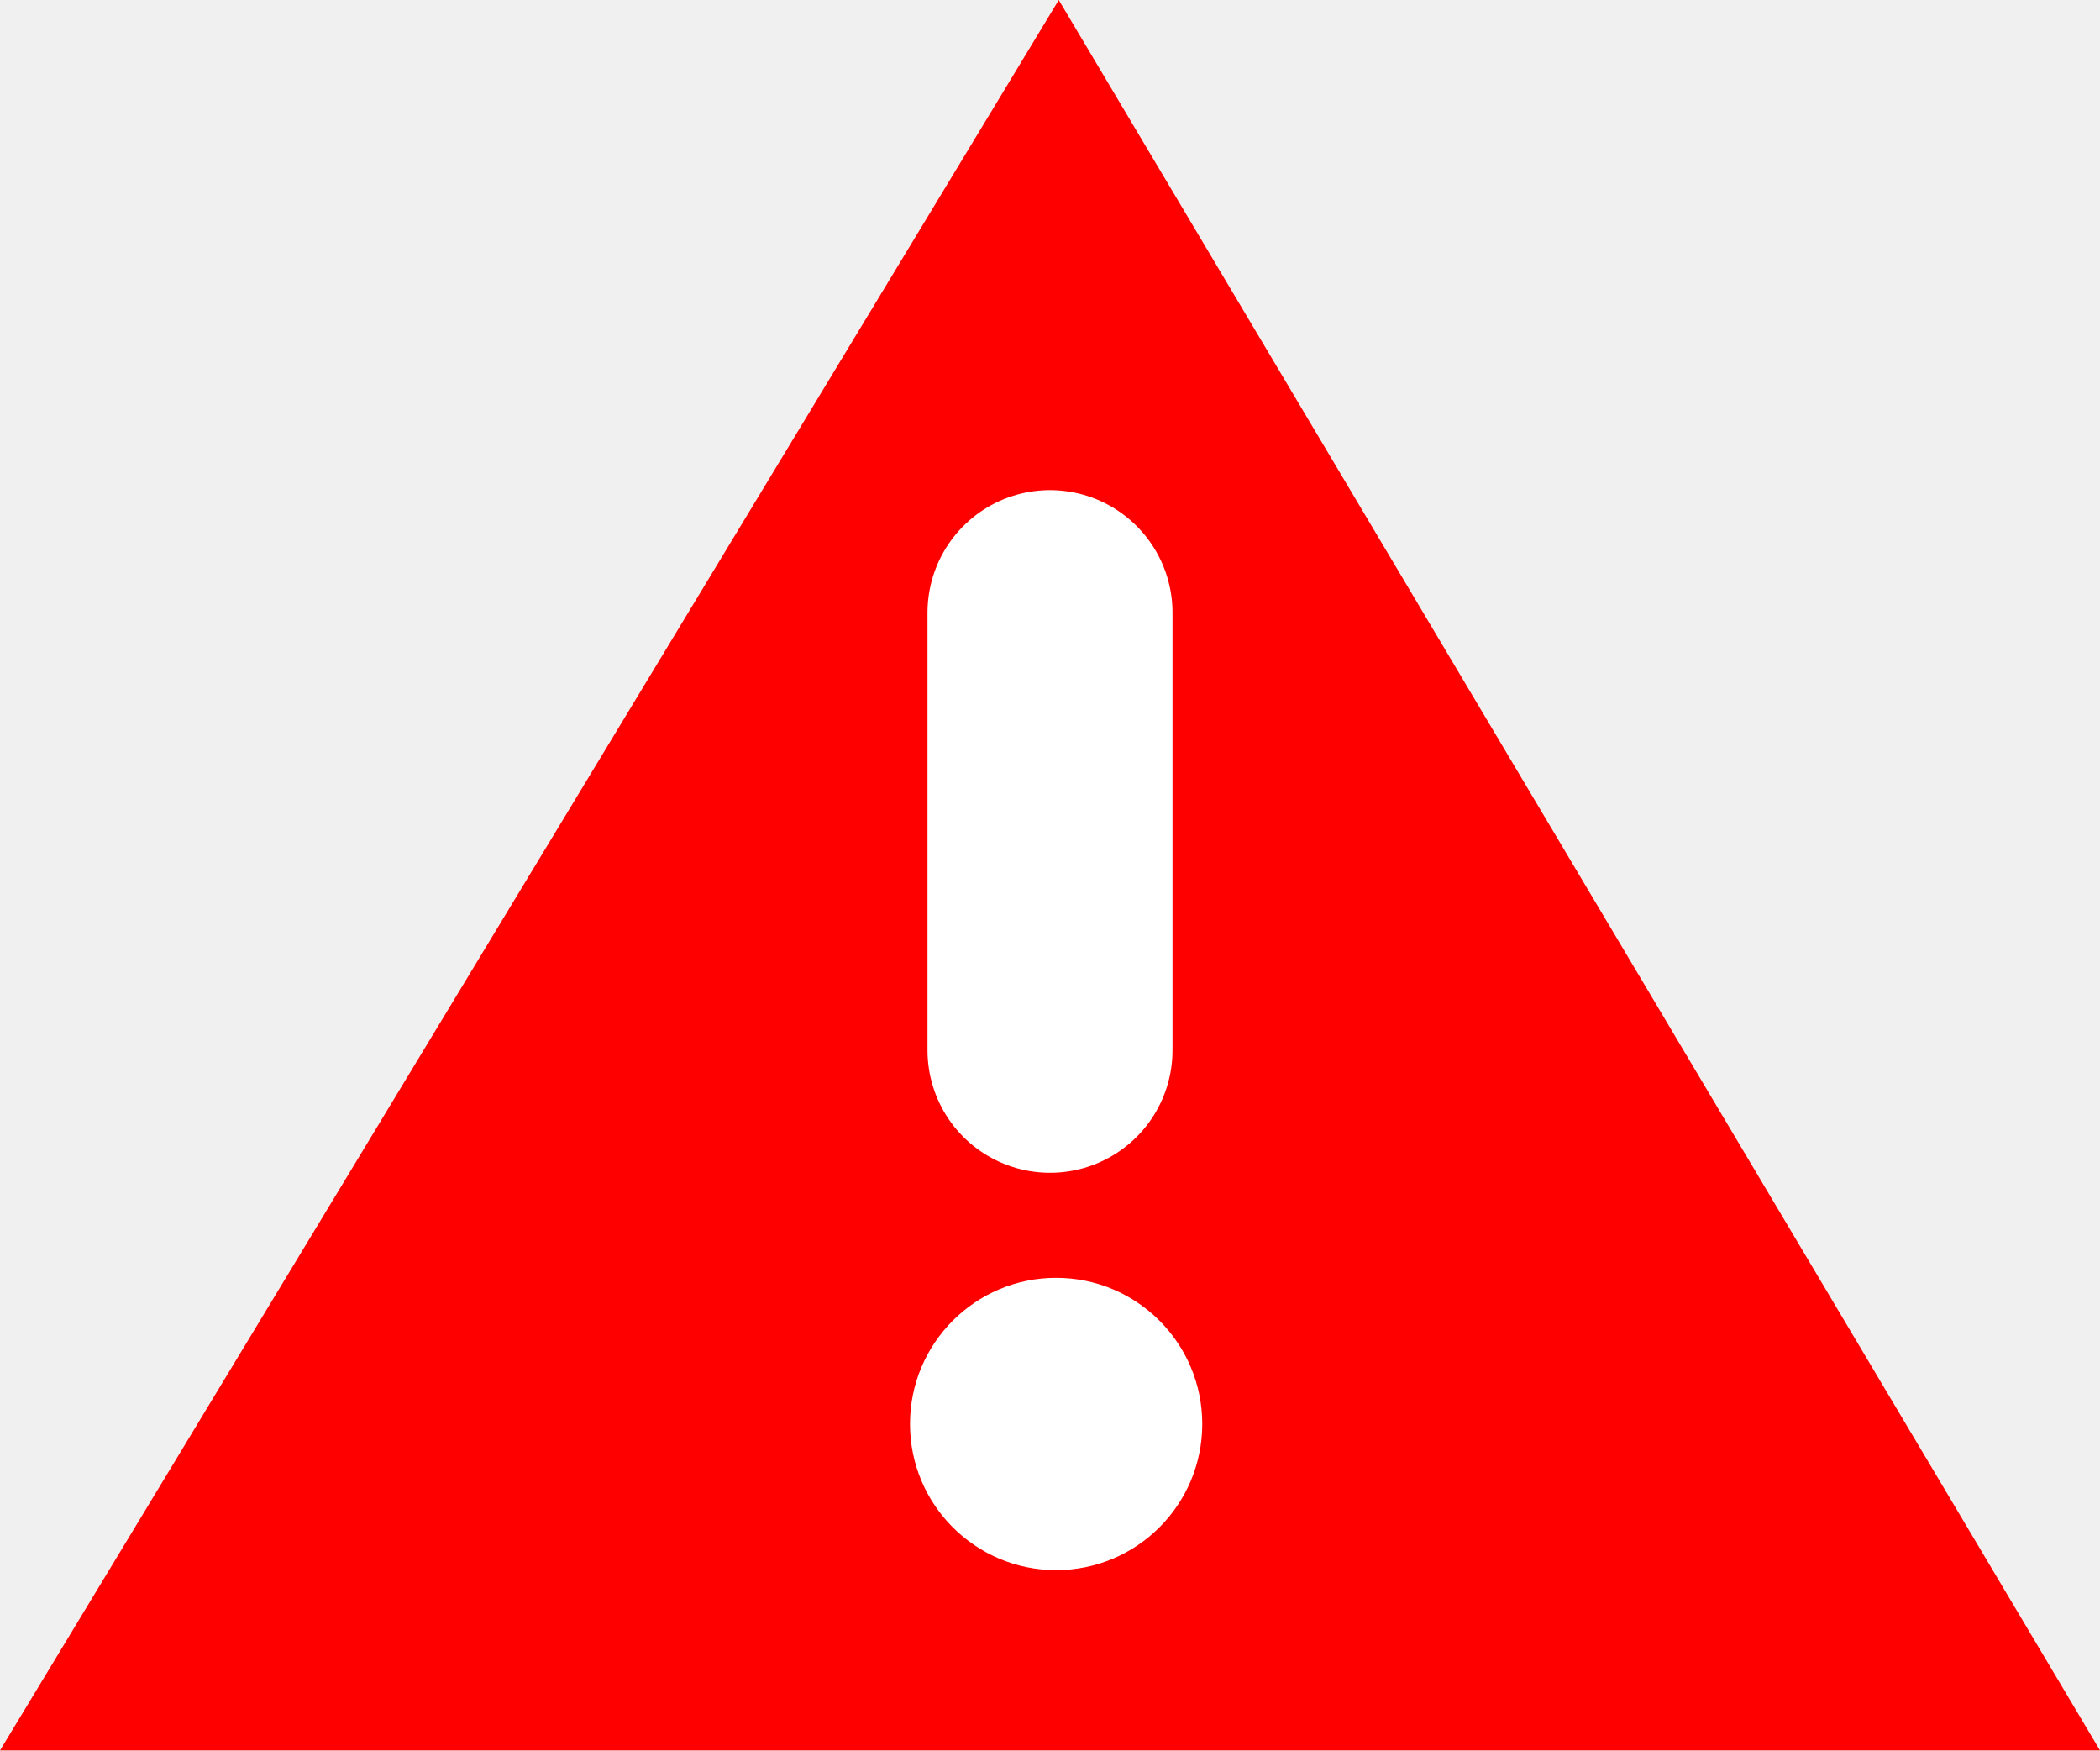
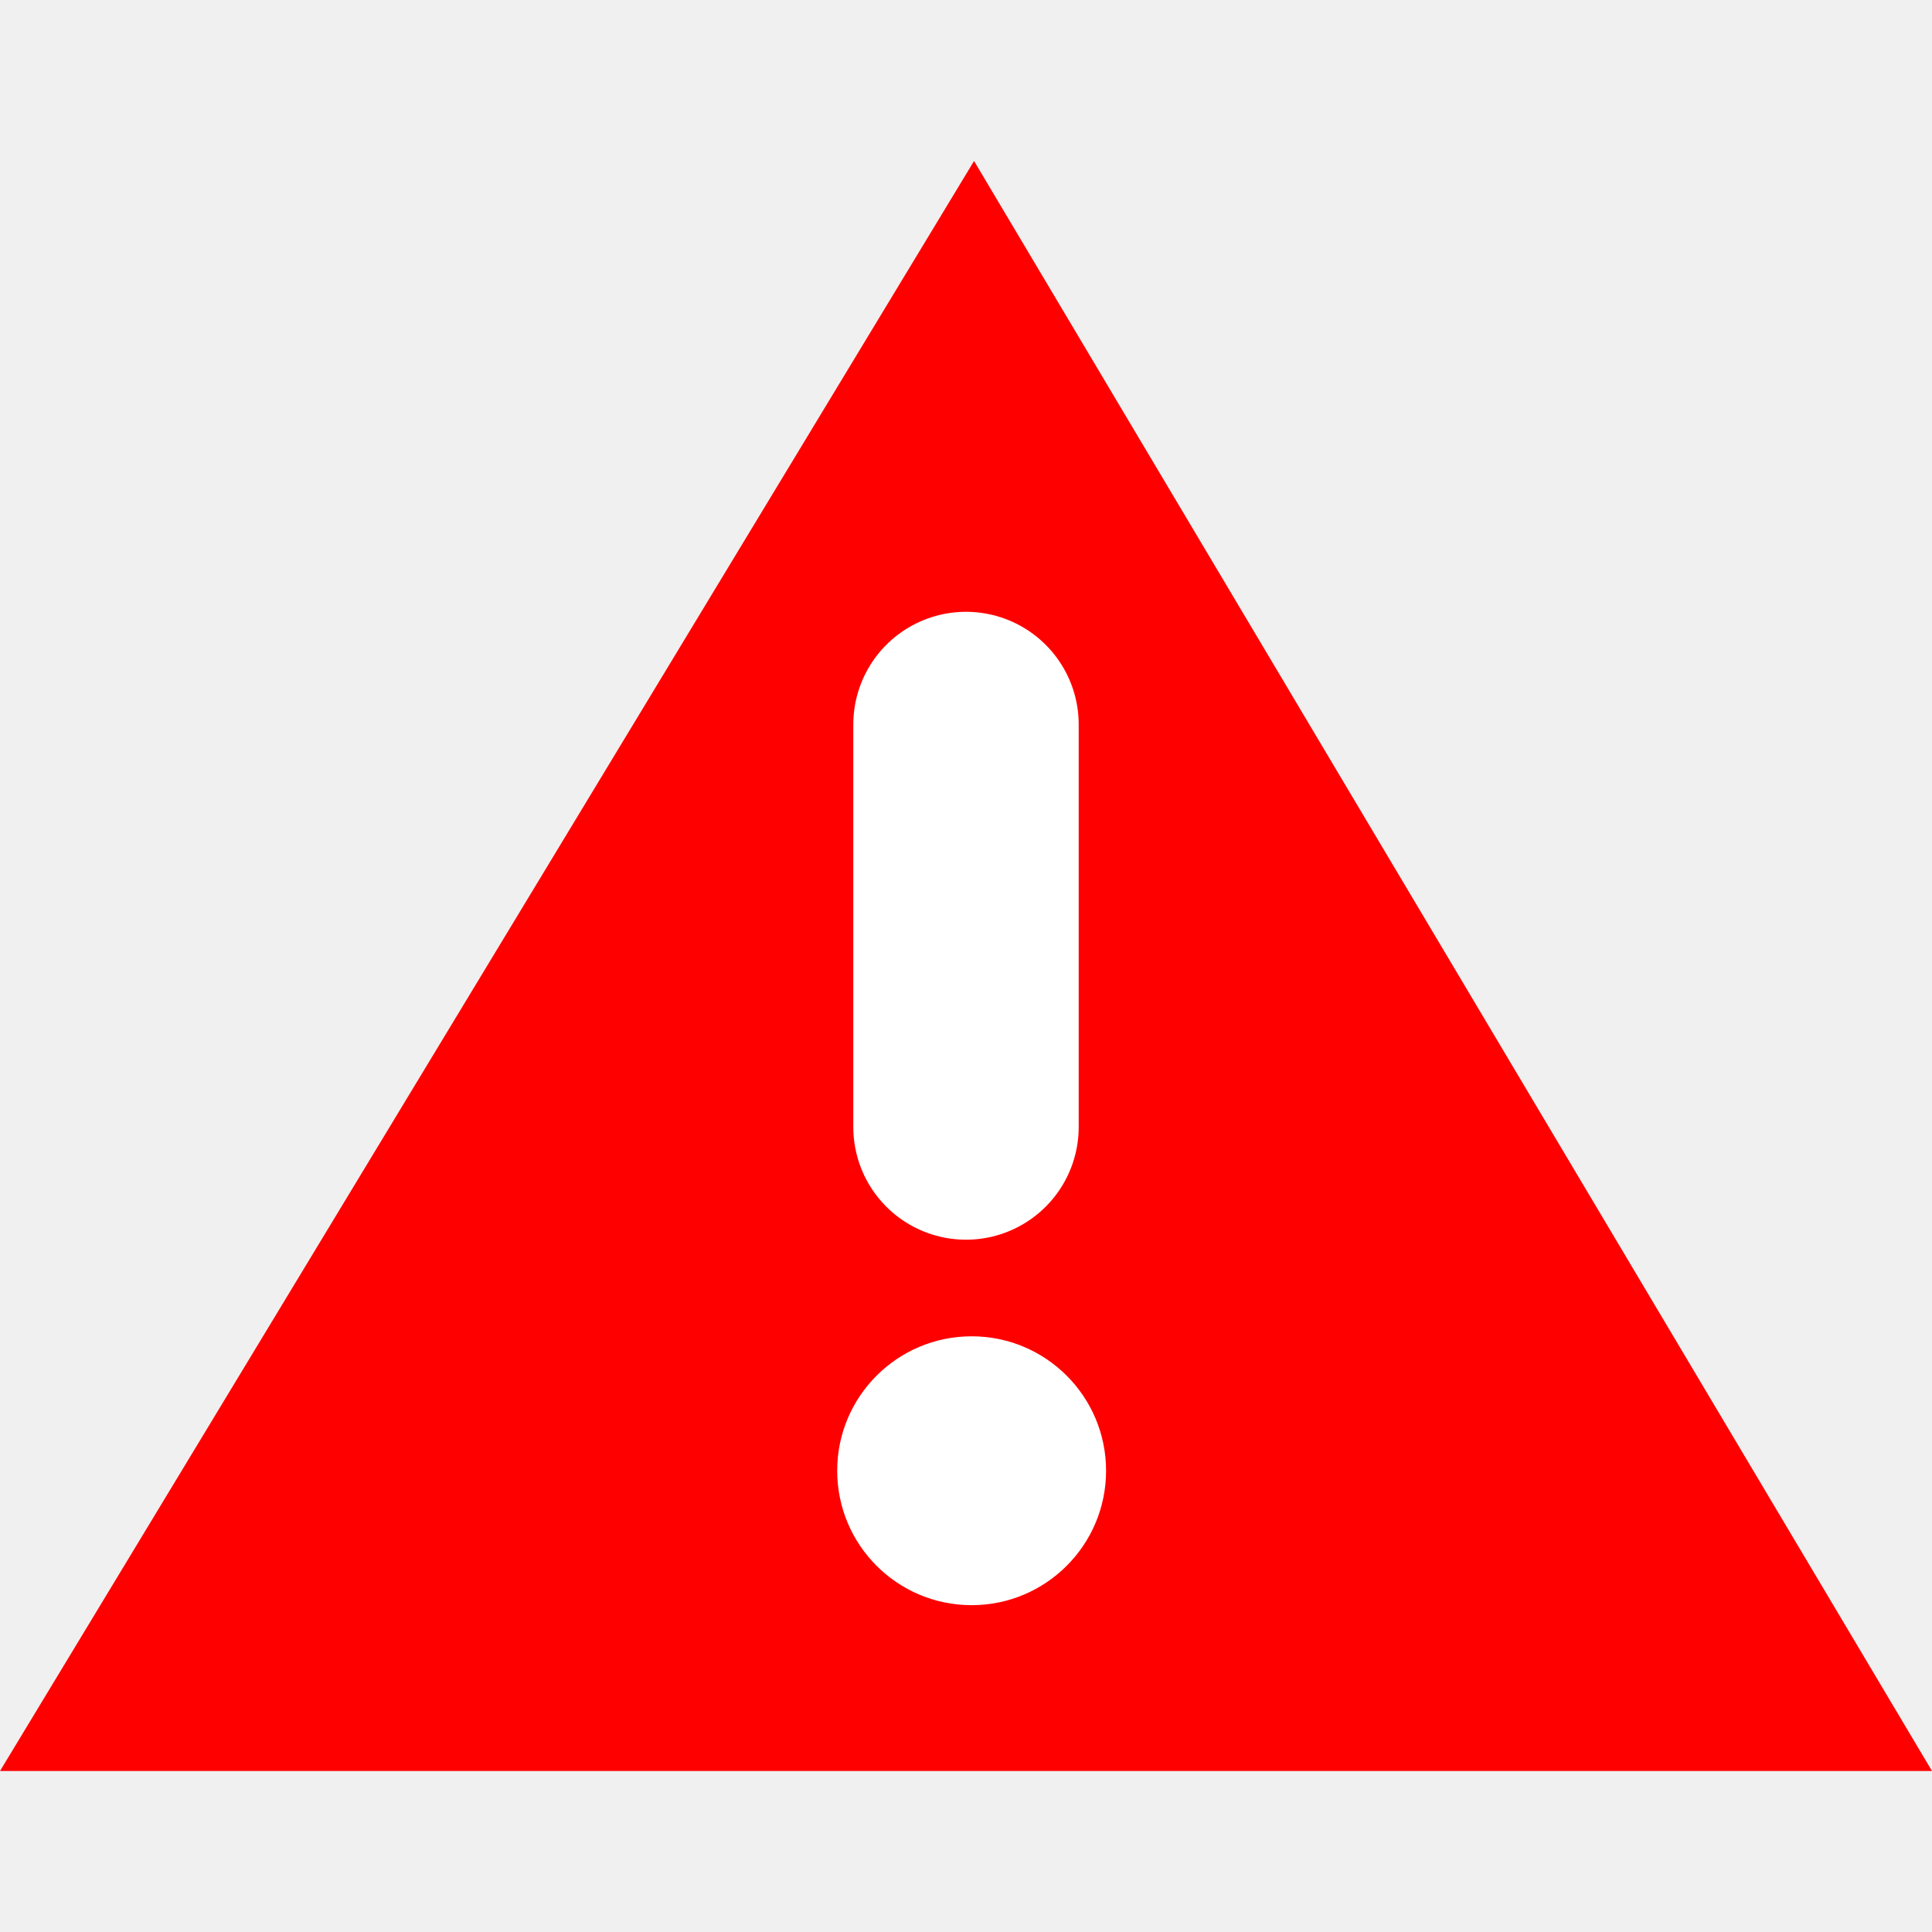
- <svg xmlns="http://www.w3.org/2000/svg" width="12px" height="10px" viewBox="0 0 12 10" version="1.1">
-   <defs />
-   <g id="Symbols" stroke="none" stroke-width="1" fill="none" fill-rule="evenodd">
+ <svg xmlns="http://www.w3.org/2000/svg" width="12" height="12" viewBox="0 0 12 12" version="1.1" id="svg13">
+   <defs id="defs6" />
+   <g id="Symbols" style="fill:none;fill-rule:evenodd;stroke:none;stroke-width:1" transform="translate(0,1)">
    <g id="chat_error">
-       <polygon id="Path-1067" class="color-error-fill" fill="#FF0000" points="6.05 3.64153152e-14 0 10 12 10" />
-       <path d="M6,6 L6,3.5" id="chat_message_delivered-copy-4" stroke="#FFFFFF" stroke-width="1.4" stroke-linecap="round" stroke-linejoin="round" />
-       <ellipse id="Oval-24" fill="#FFFFFF" cx="6.035" cy="8.135" rx="0.835" ry="0.835" />
+       <polygon id="Path-1067" class="color-error-fill" points="6.05,3.6415315e-14 0,10 12,10 " style="fill:#ff0000" />
+       <path d="M 6,6 V 3.5" id="chat_message_delivered-copy-4" style="stroke:#ffffff;stroke-width:1.4;stroke-linecap:round;stroke-linejoin:round" />
+       <circle id="Oval-24" cx="6.035" cy="8.135" r="0.835" style="fill:#ffffff" />
    </g>
  </g>
</svg>
